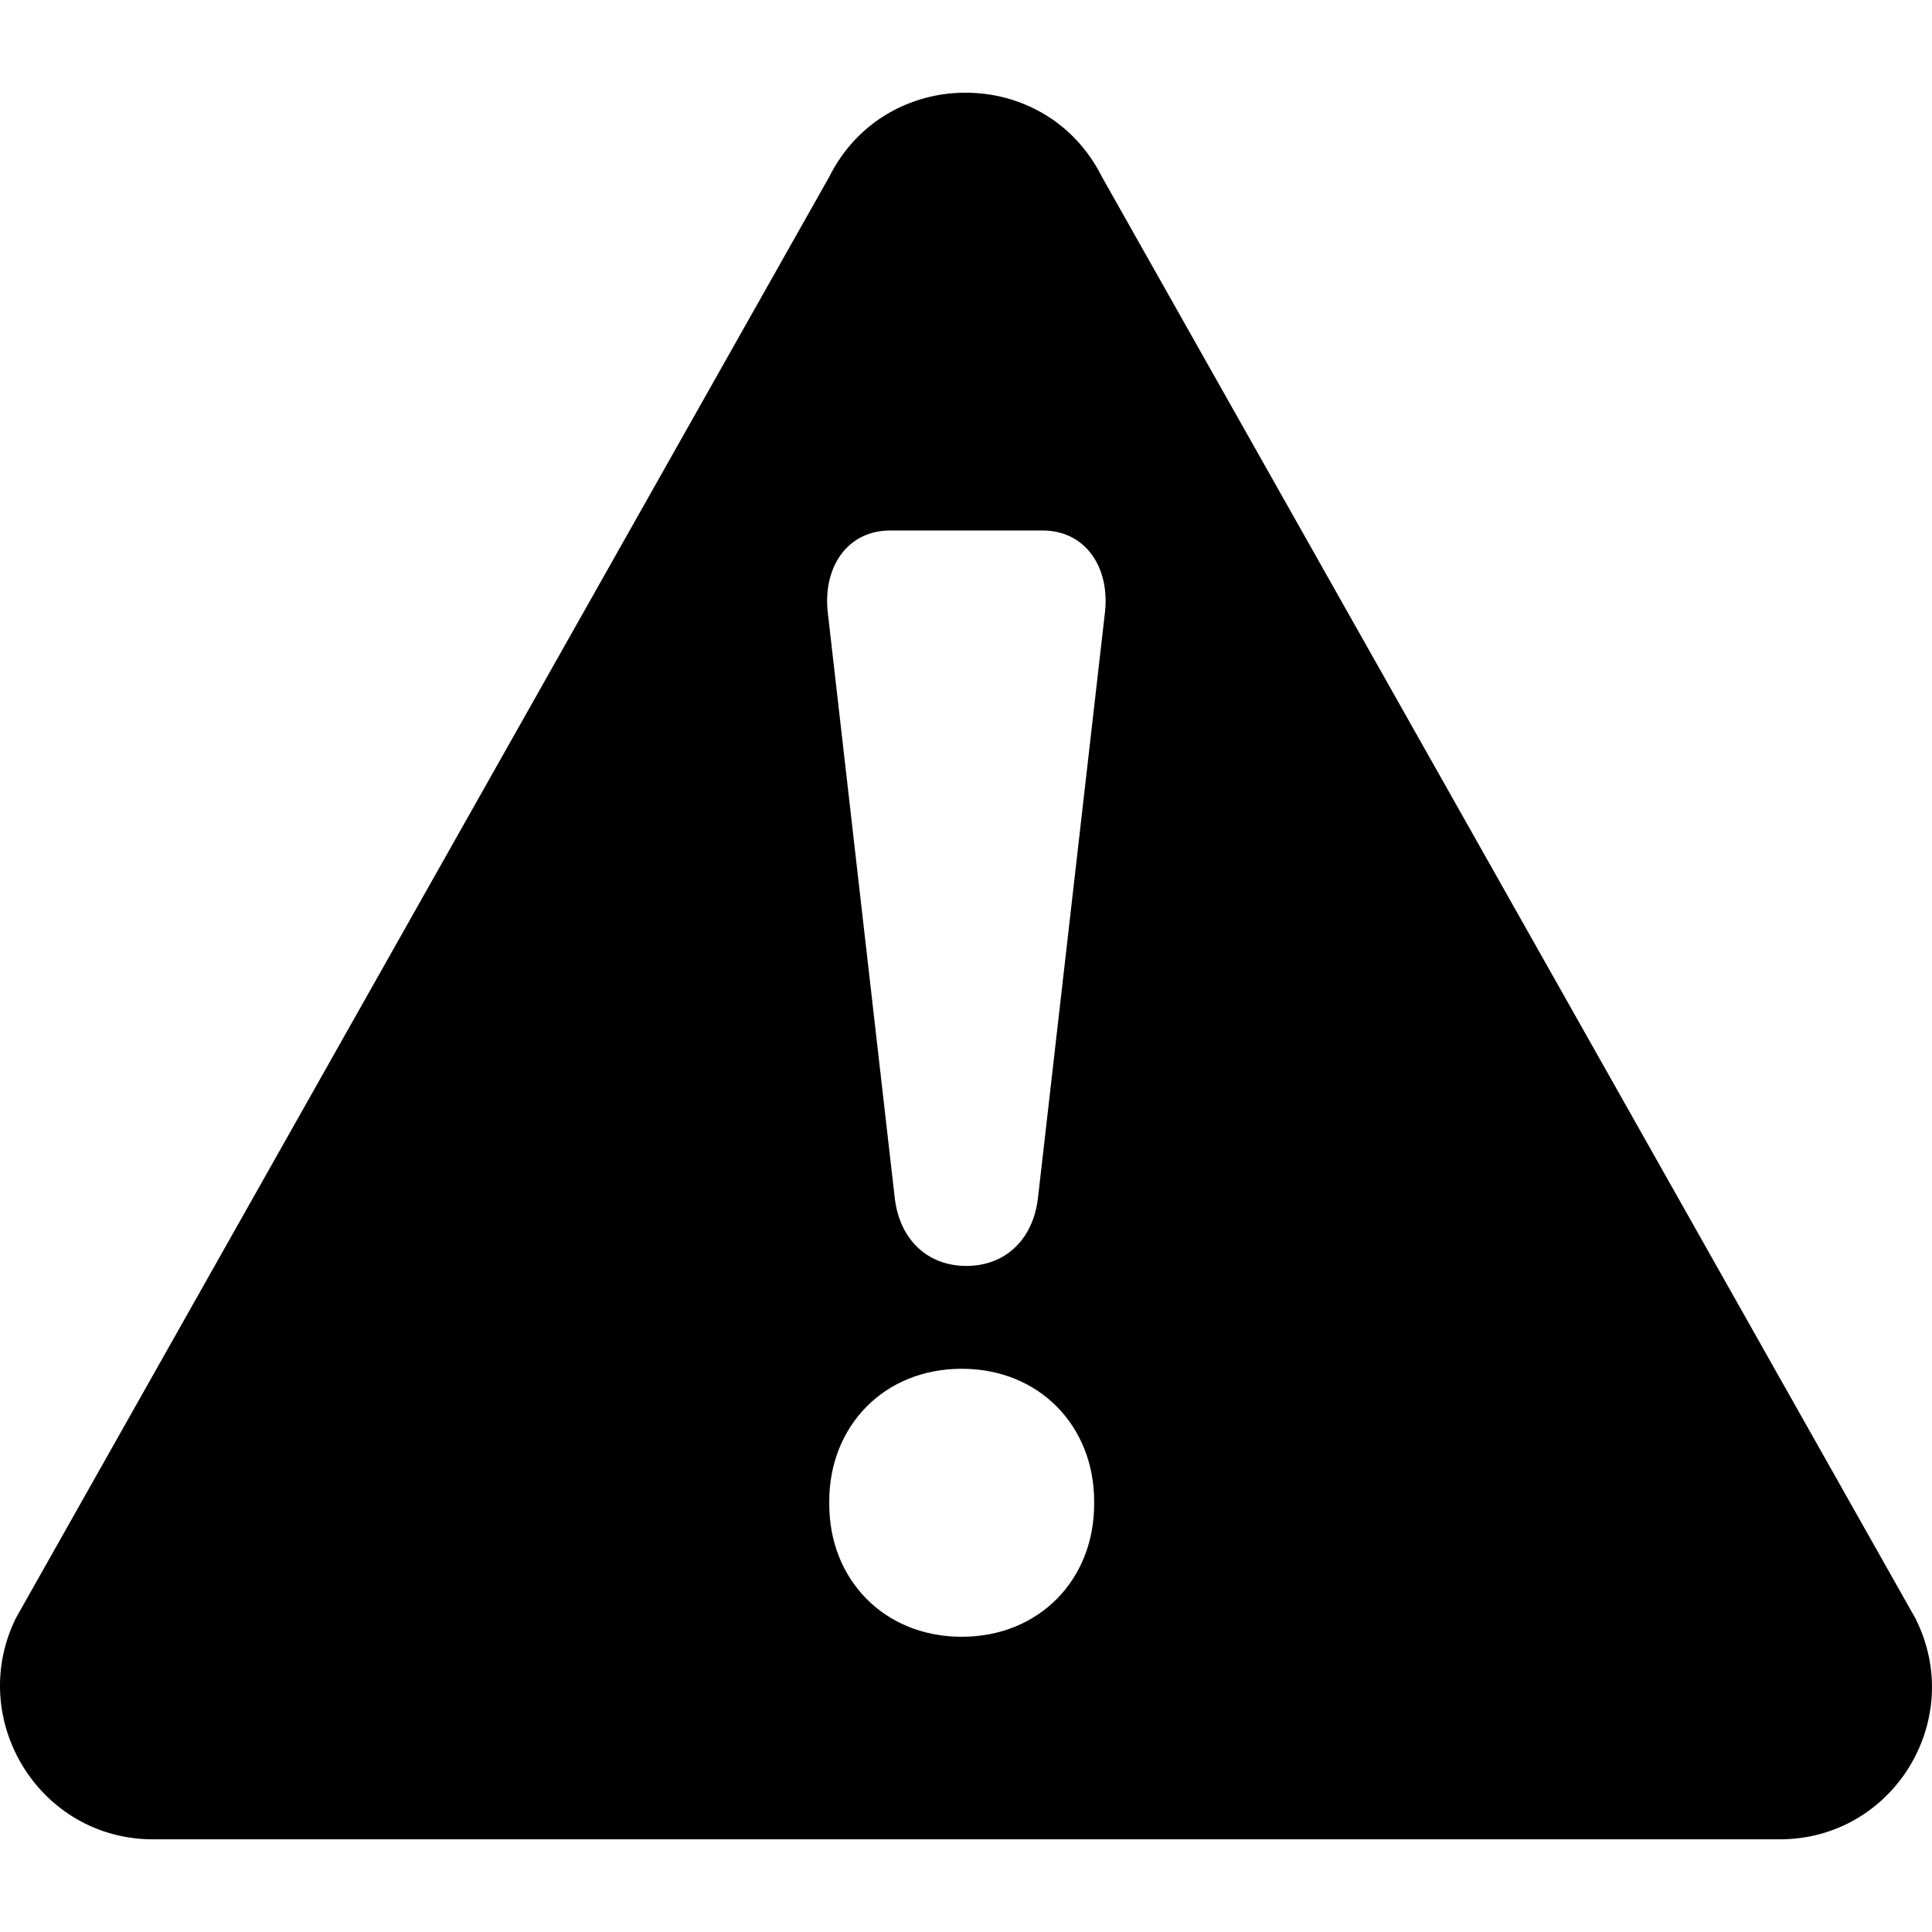
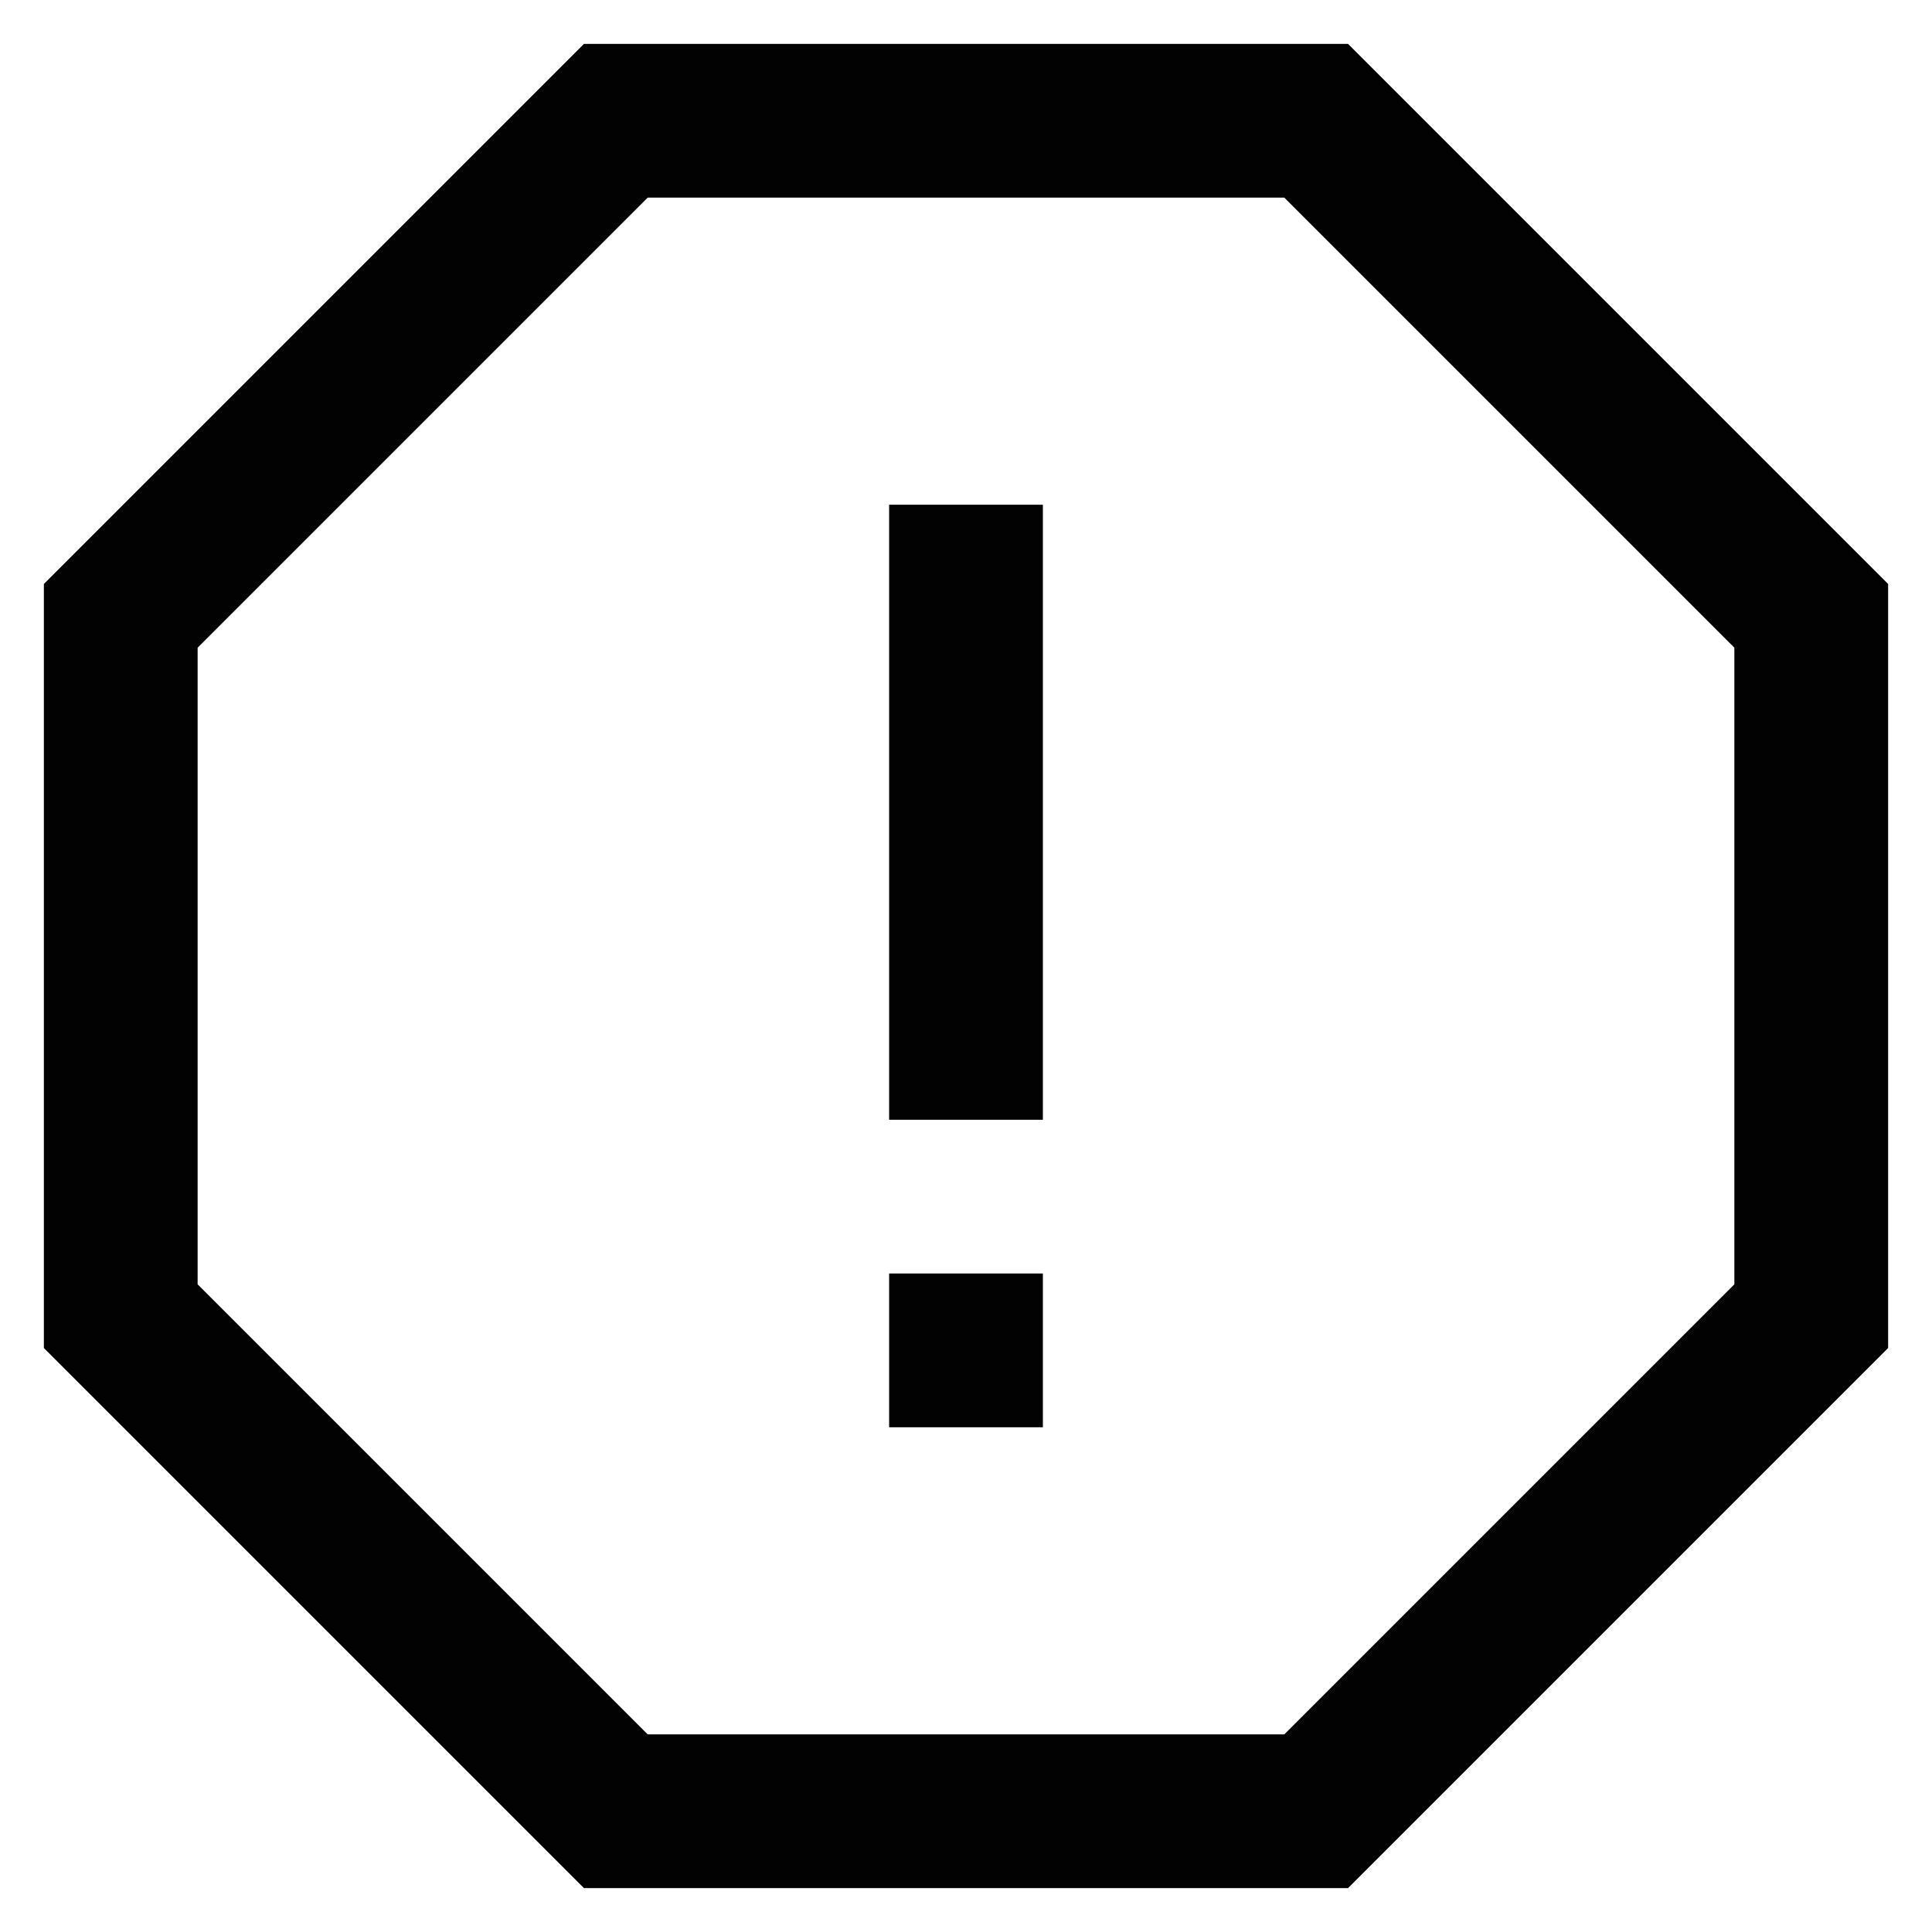
- <svg xmlns="http://www.w3.org/2000/svg" fill="#000000" version="1.1" id="Capa_1" width="800px" height="800px" viewBox="0 0 123.996 123.996" xml:space="preserve">
-   <g>
-     <path d="M9.821,118.048h104.4c7.3,0,12-7.7,8.7-14.2l-52.2-92.5c-3.601-7.199-13.9-7.199-17.5,0l-52.2,92.5   C-2.179,110.348,2.521,118.048,9.821,118.048z M70.222,96.548c0,4.8-3.5,8.5-8.5,8.5s-8.5-3.7-8.5-8.5v-0.2c0-4.8,3.5-8.5,8.5-8.5   s8.5,3.7,8.5,8.5V96.548z M57.121,34.048h9.801c2.699,0,4.3,2.3,4,5.2l-4.301,37.6c-0.3,2.7-2.1,4.4-4.6,4.4s-4.3-1.7-4.6-4.4   l-4.301-37.6C52.821,36.348,54.422,34.048,57.121,34.048z" />
-   </g>
+ <svg xmlns="http://www.w3.org/2000/svg" width="800px" height="800px" viewBox="0 0 24 24" id="Layer_1" data-name="Layer 1">
+   <defs>
+     <style>.cls-1{fill:none;stroke:#020202;stroke-miterlimit:10;stroke-width:1.91px;}</style>
+   </defs>
+   <polygon class="cls-1" points="16.35 1.5 7.65 1.5 1.5 7.65 1.5 16.35 7.65 22.5 16.35 22.5 22.5 16.35 22.5 7.65 16.35 1.5" />
+   <line class="cls-1" x1="12" y1="6.27" x2="12" y2="13.91" />
+   <line class="cls-1" x1="12" y1="15.82" x2="12" y2="17.73" />
</svg>
